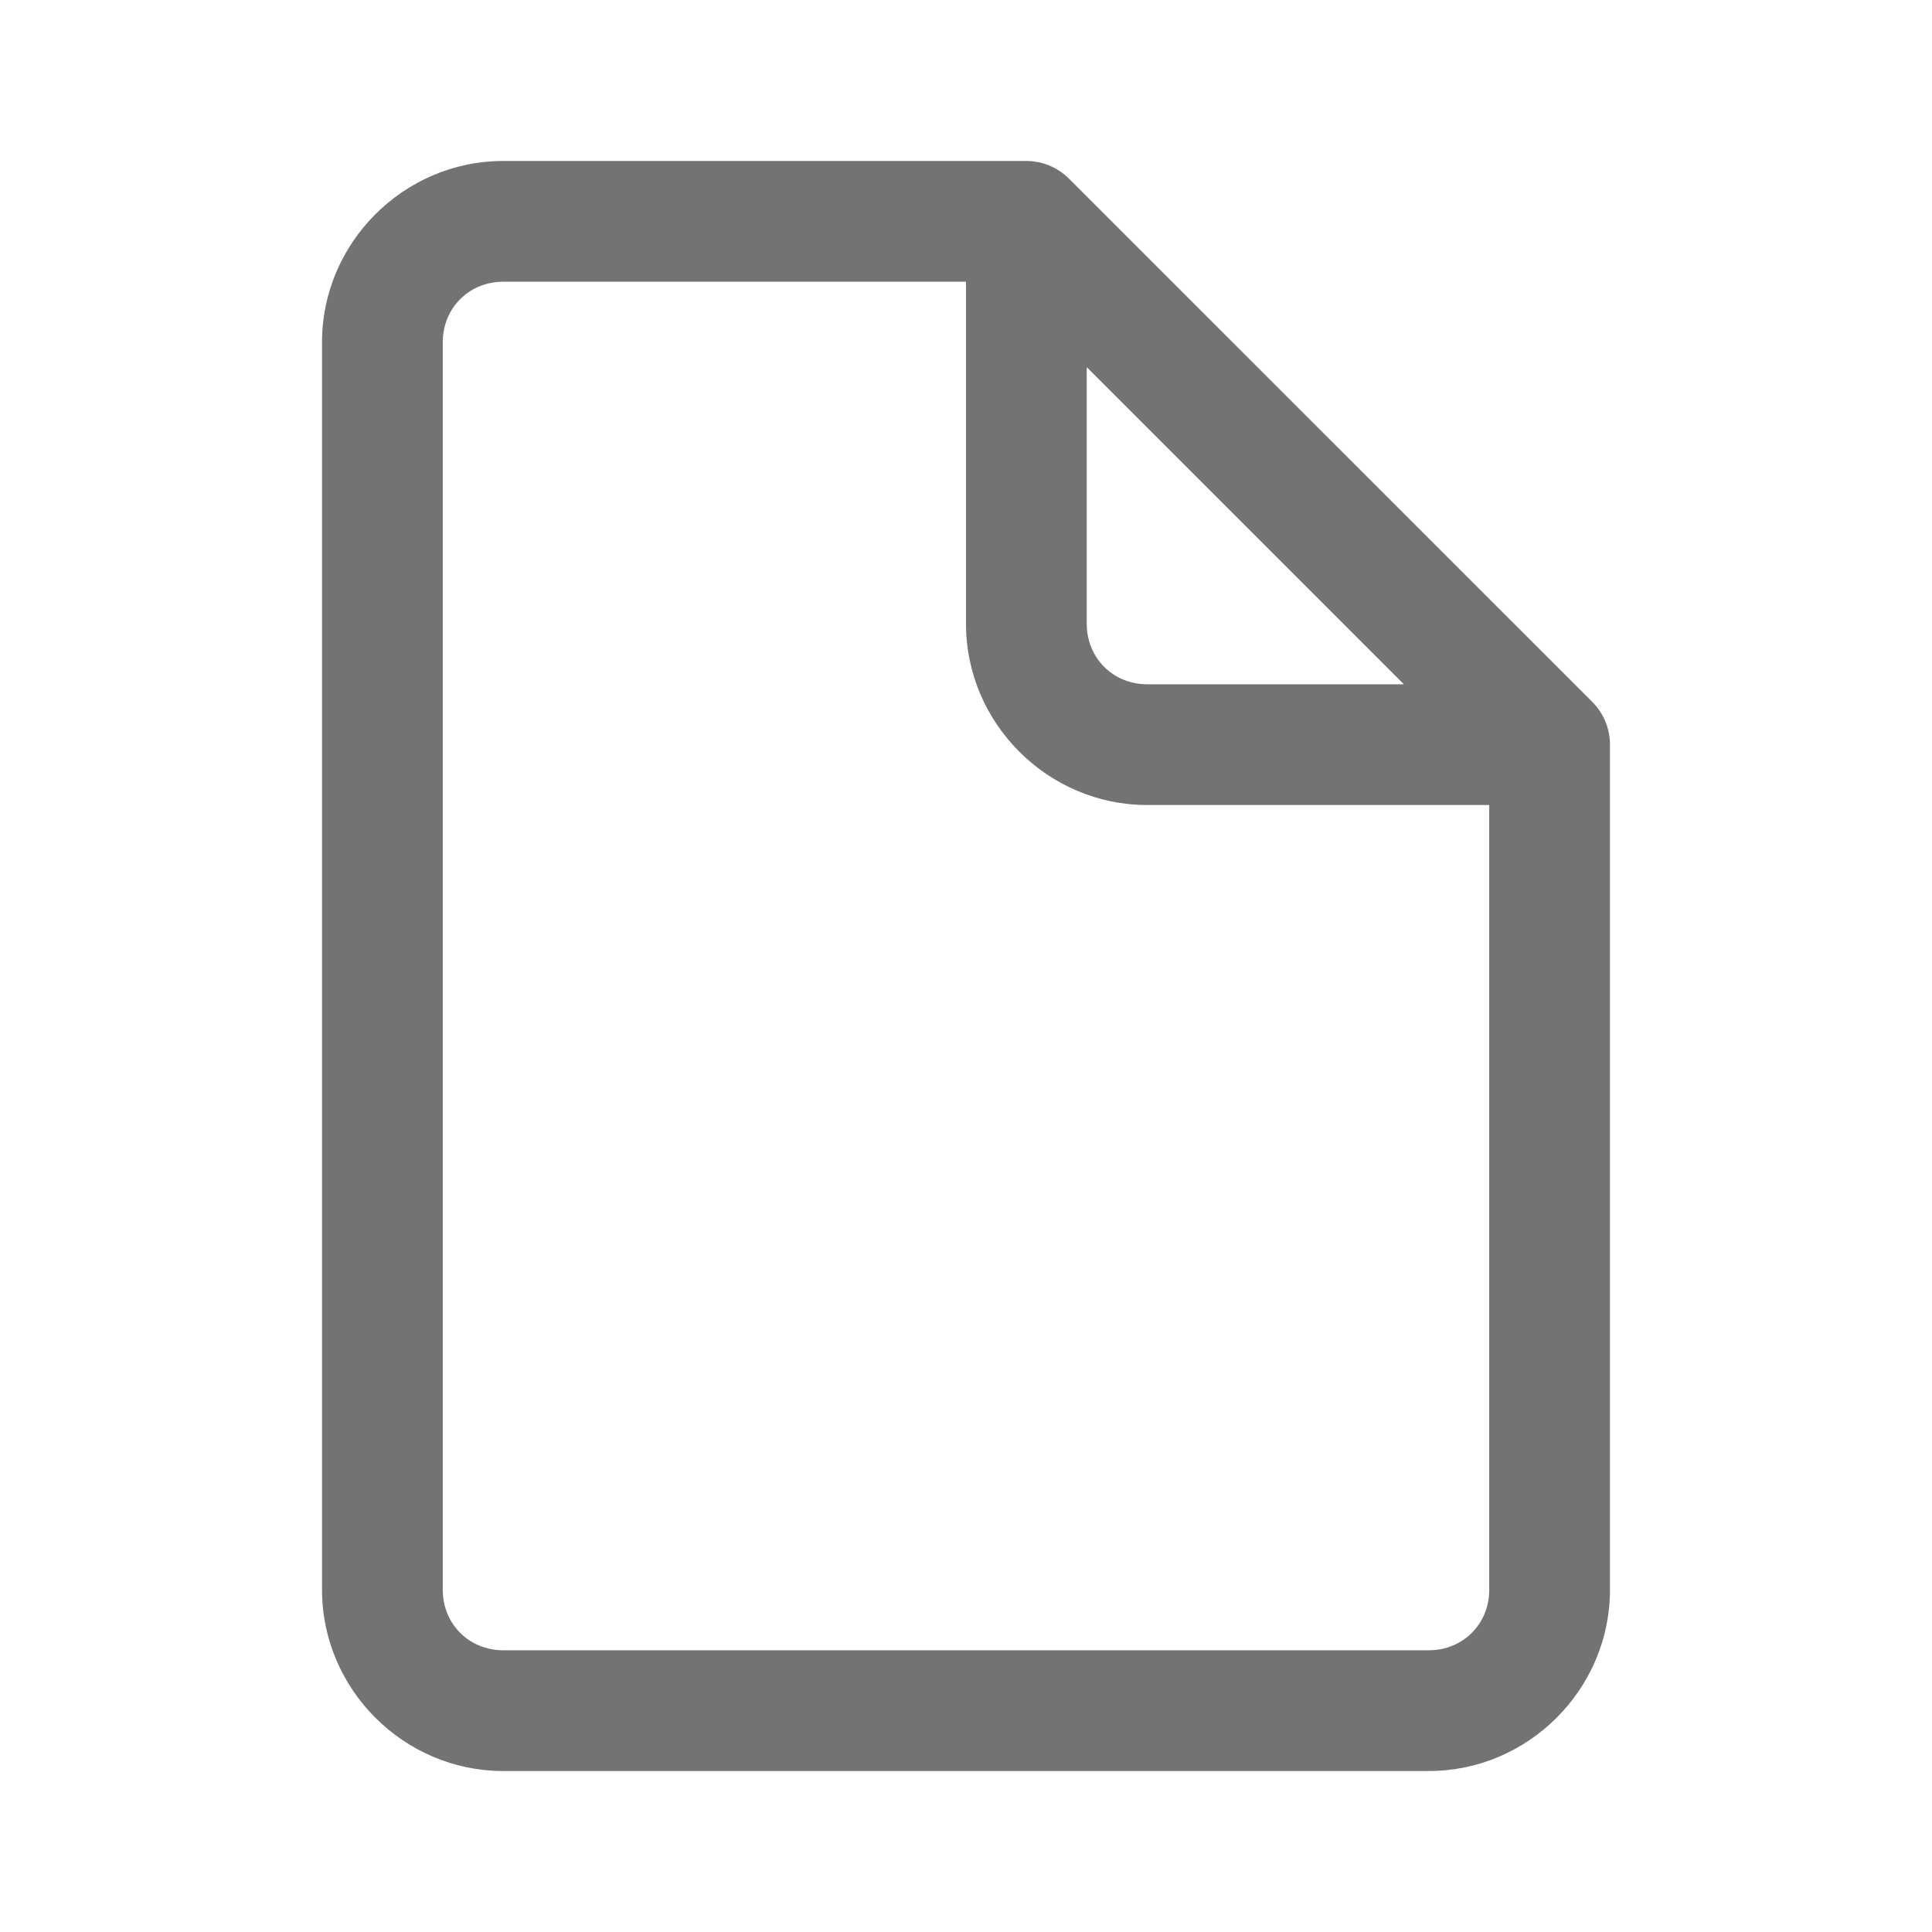
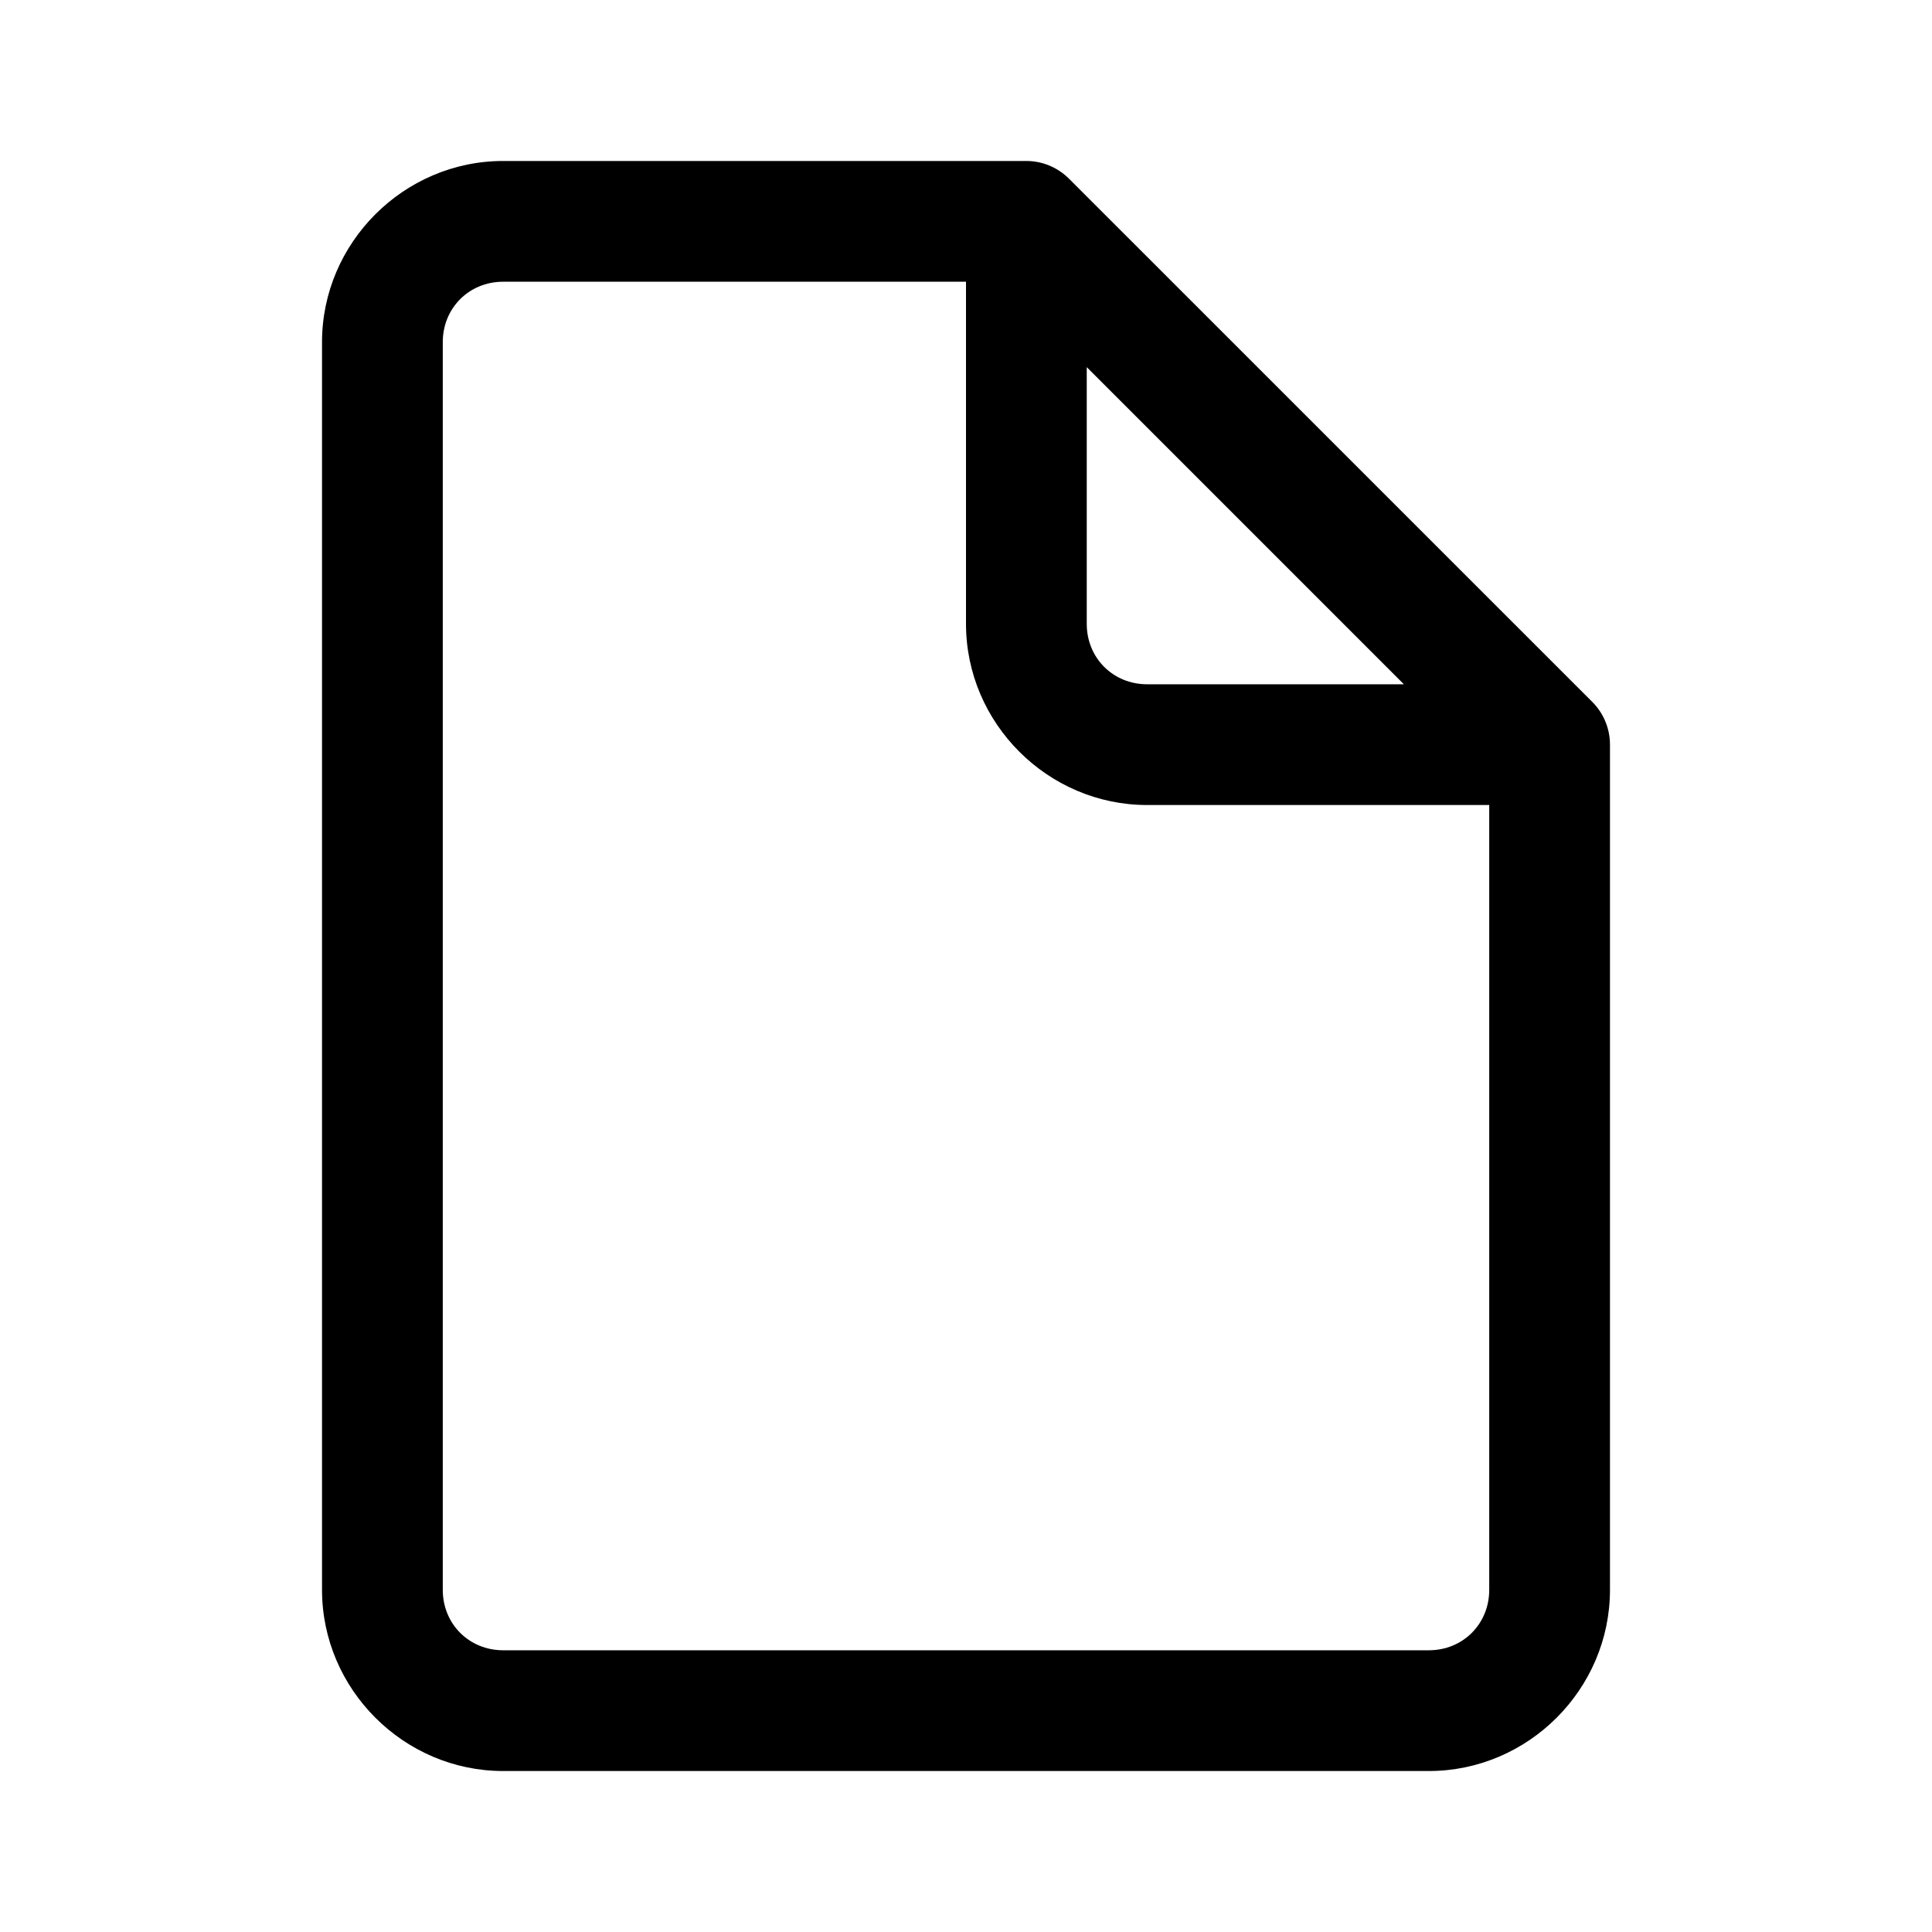
<svg xmlns="http://www.w3.org/2000/svg" width="28" height="28" viewBox="0 0 28 28" fill="none">
-   <path d="M7.292 2.333C5.852 2.333 4.667 3.519 4.667 4.958V23.042C4.667 24.481 5.852 25.667 7.292 25.667H20.708C22.148 25.667 23.333 24.481 23.333 23.042V10.792C23.333 10.56 23.241 10.337 23.077 10.173L23.068 10.164L15.493 2.59C15.329 2.426 15.107 2.333 14.875 2.333H7.292ZM7.292 4.083H14V9.042C14 10.481 15.185 11.667 16.625 11.667H21.583V23.042C21.583 23.535 21.202 23.917 20.708 23.917H7.292C6.798 23.917 6.417 23.535 6.417 23.042V4.958C6.417 4.465 6.798 4.083 7.292 4.083ZM15.75 5.321L20.346 9.917H16.625C16.131 9.917 15.75 9.535 15.75 9.042V5.321Z" fill="#737373" />
+   <path d="M7.292 2.333C5.852 2.333 4.667 3.519 4.667 4.958V23.042C4.667 24.481 5.852 25.667 7.292 25.667H20.708C22.148 25.667 23.333 24.481 23.333 23.042V10.792C23.333 10.56 23.241 10.337 23.077 10.173L23.068 10.164L15.493 2.59C15.329 2.426 15.107 2.333 14.875 2.333H7.292ZM7.292 4.083H14V9.042C14 10.481 15.185 11.667 16.625 11.667H21.583V23.042C21.583 23.535 21.202 23.917 20.708 23.917H7.292C6.798 23.917 6.417 23.535 6.417 23.042V4.958C6.417 4.465 6.798 4.083 7.292 4.083ZM15.75 5.321L20.346 9.917H16.625C16.131 9.917 15.75 9.535 15.75 9.042V5.321Z" fill="currentColor" />
</svg>
